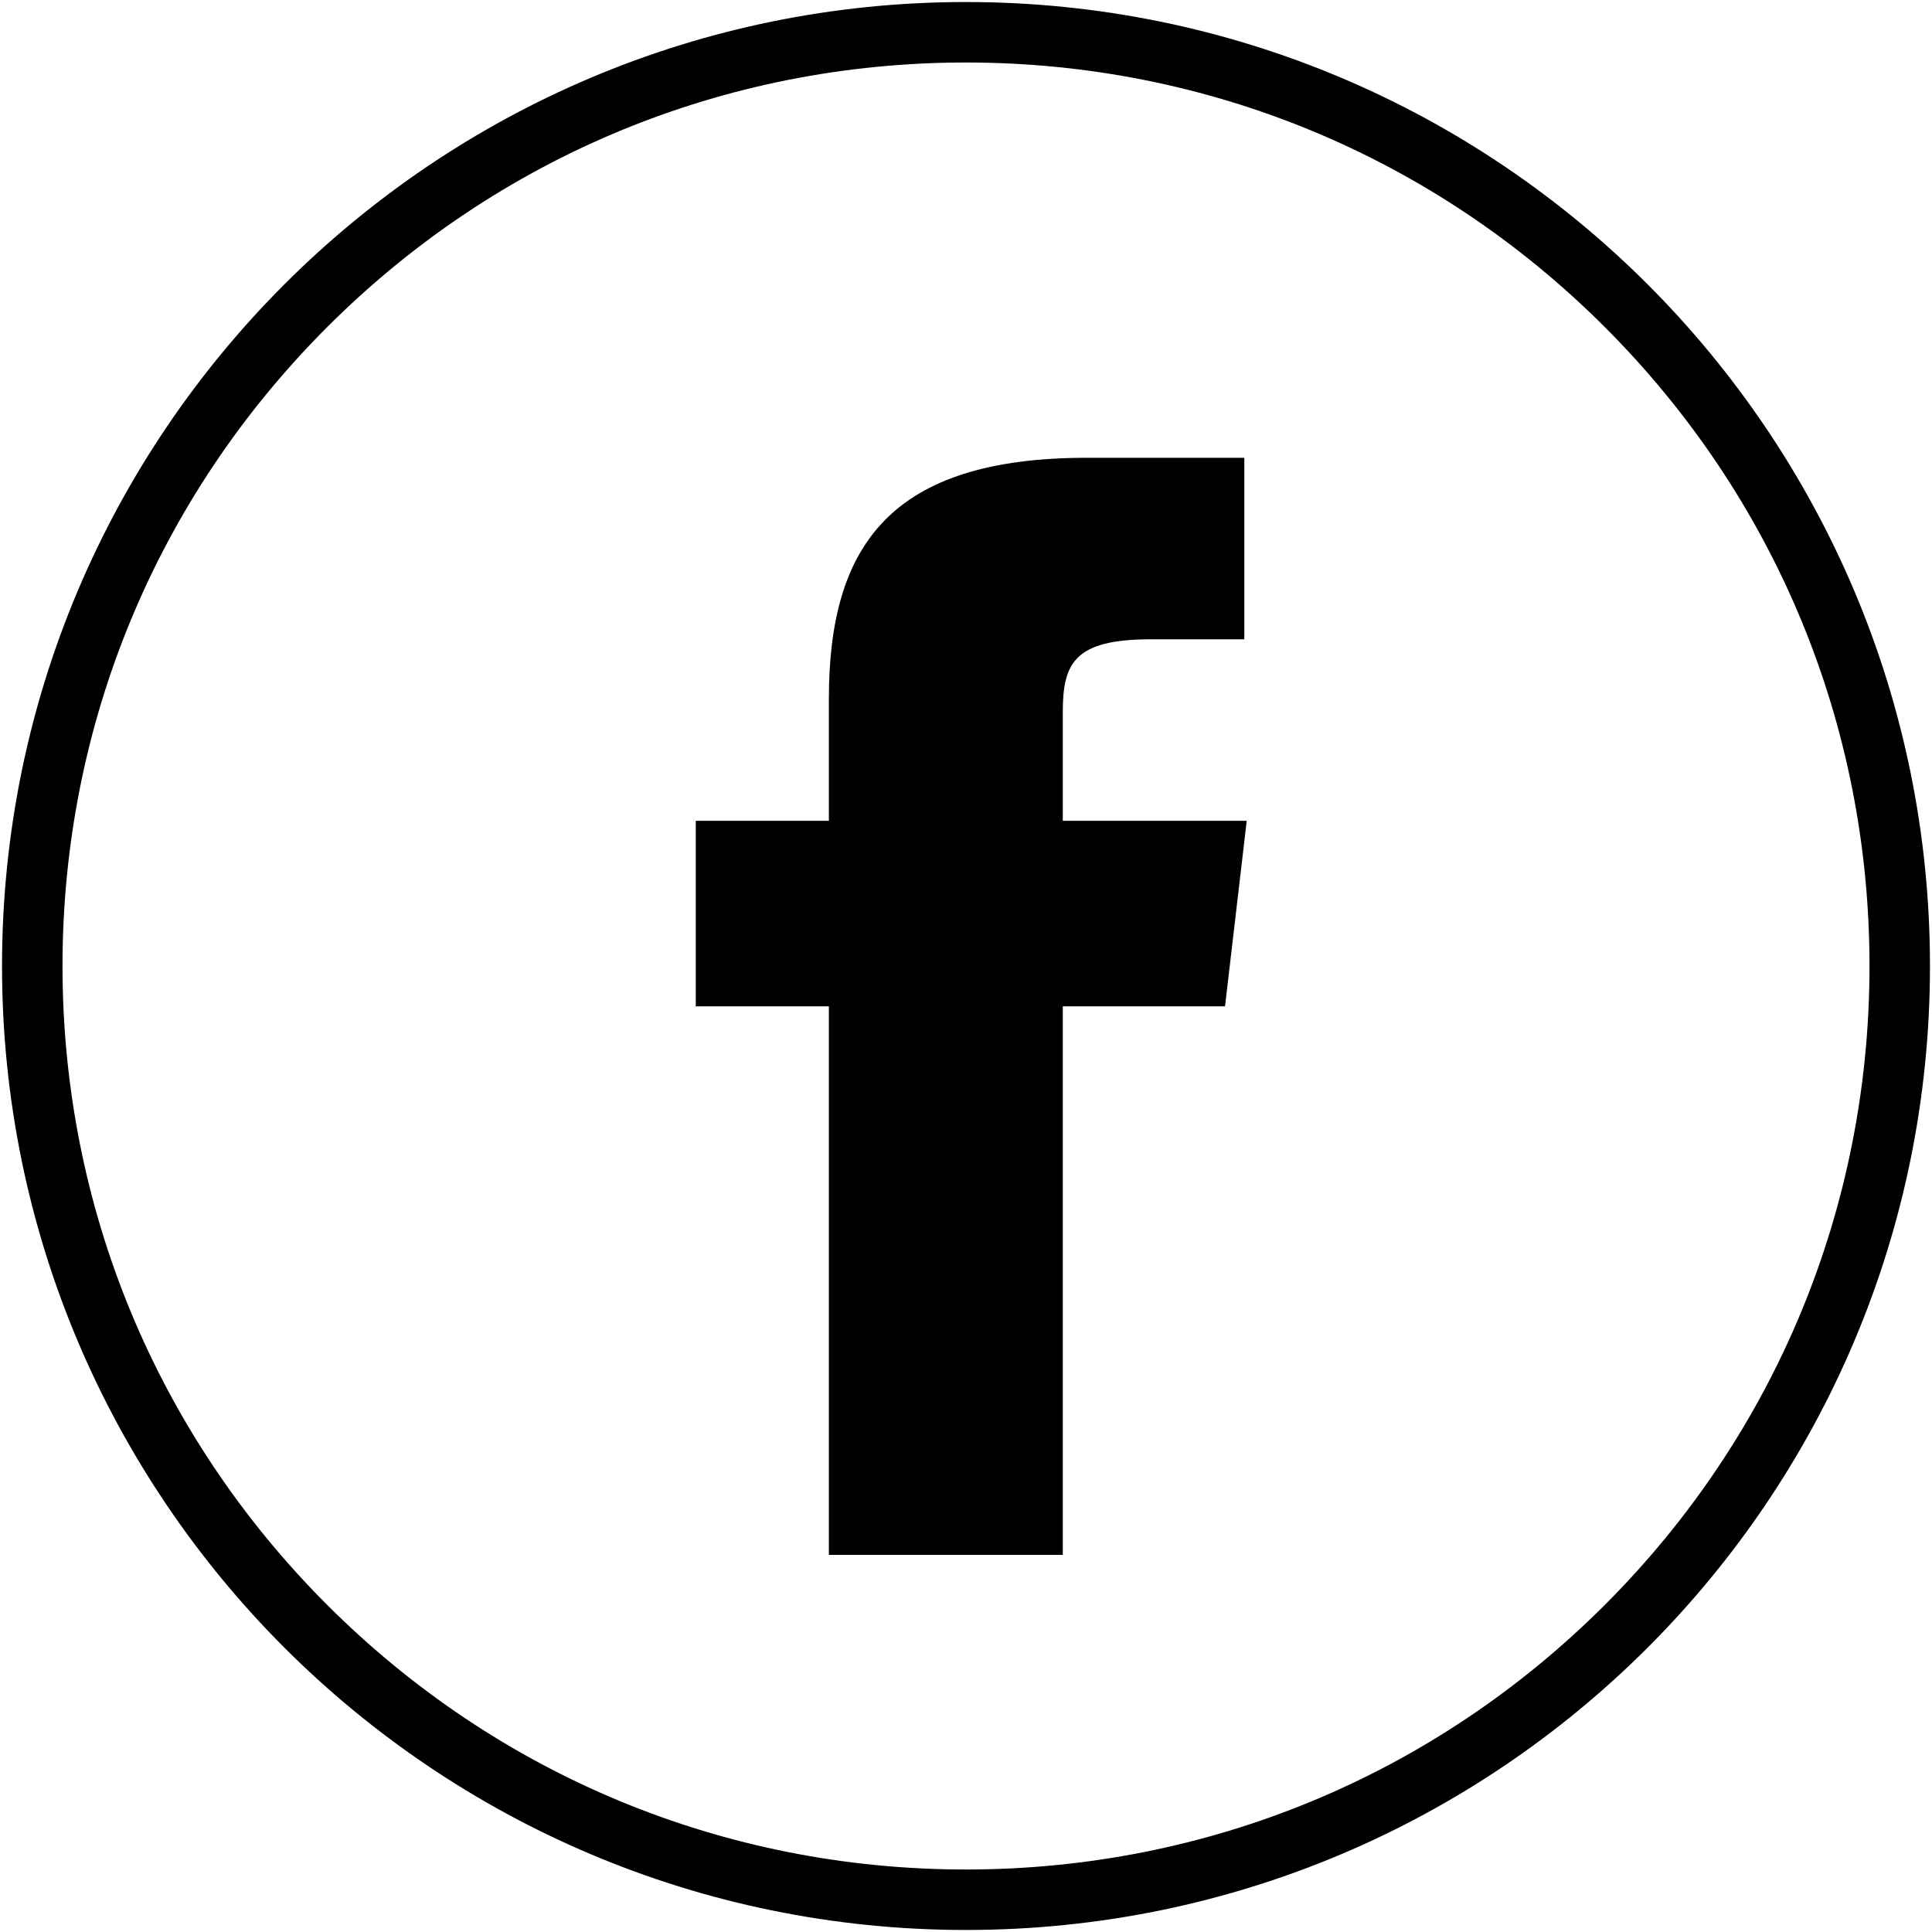
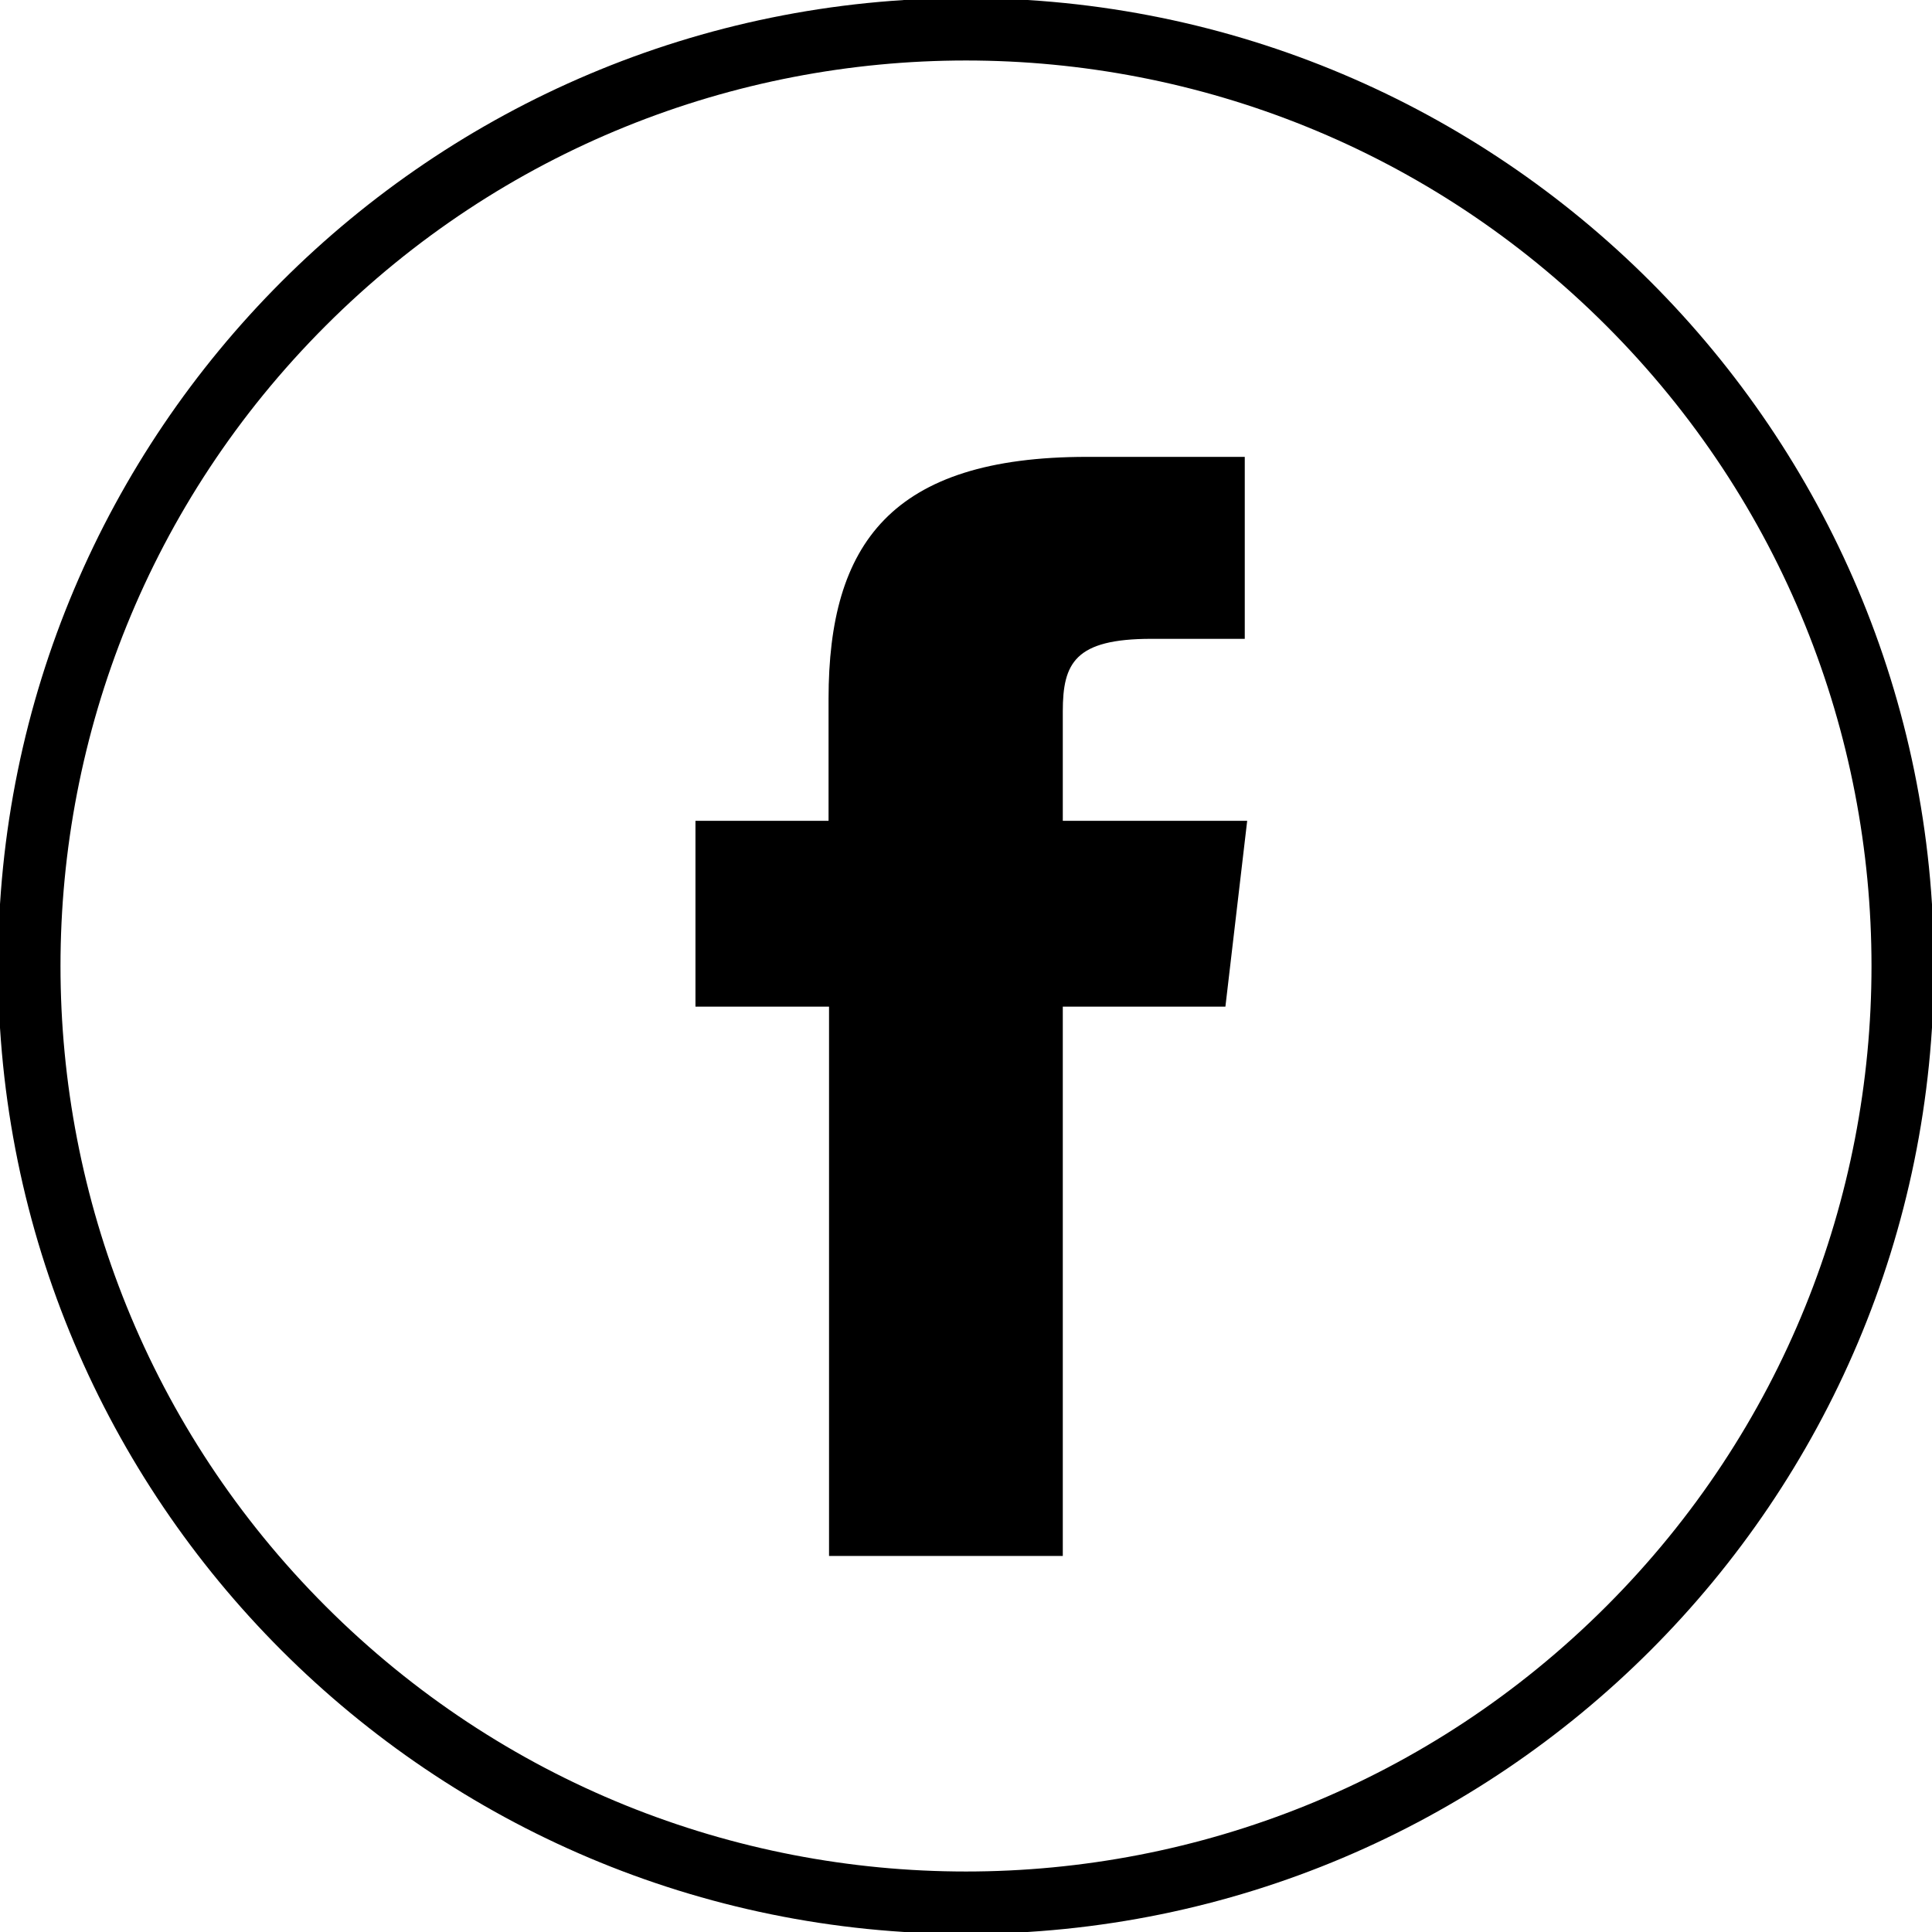
- <svg xmlns="http://www.w3.org/2000/svg" width="40px" height="40px" viewBox="0 0 40 40" version="1.1">
-   <defs />
-   <g id="Page-1" stroke="none" stroke-width="1" fill="none" fill-rule="evenodd">
-     <g id="CASE-Copy" transform="translate(-1250, -72)" fill-rule="nonzero" fill="#000000">
-       <g id="Group-10" transform="translate(1250, 72)">
+ <svg xmlns="http://www.w3.org/2000/svg" id="Layer_1" data-name="Layer 1" viewBox="0 0 39.92 39.92">
+   <g id="Page-1">
+     <g id="CASE-Copy">
+       <g id="Group-10">
        <g id="Group-9">
          <g id="black-fb">
-             <g id="if_facebook_313485">
-               <path d="M22.004,16.994 L22.004,14.739 C22.004,13.722 22.25,13.236 23.83,13.236 L25.762,13.236 L25.762,9.478 L22.505,9.478 C18.452,9.478 17.161,11.278 17.161,14.467 L17.161,16.994 L14.405,16.994 L14.405,20.835 L17.161,20.835 L17.161,32.192 L22.004,32.192 L22.004,20.835 L25.363,20.835 L25.812,16.994 L22.004,16.994 Z" id="Shape" />
-               <path d="M20,0.042 C8.977,0.042 0.042,8.977 0.042,20 C0.042,31.023 8.977,39.958 20,39.958 C31.023,39.958 39.958,31.023 39.958,20 C39.958,8.977 31.023,0.042 20,0.042 Z M33.227,33.227 C29.694,36.76 24.996,38.706 20,38.706 C15.004,38.706 10.306,36.76 6.773,33.227 C3.24,29.694 1.294,24.996 1.294,20 C1.294,15.004 3.24,10.306 6.773,6.773 C10.306,3.24 15.004,1.294 20,1.294 C24.996,1.294 29.694,3.24 33.227,6.773 C36.76,10.306 38.706,15.004 38.706,20 C38.706,24.996 36.76,29.694 33.227,33.227 Z" id="Shape" />
+             <g id="if_facebook_313485" data-name="if facebook 313485">
+               <path id="Shape" d="M22,17V14.74c0-1,.25-1.5,1.83-1.5h1.93V9.48H22.5c-4.05,0-5.34,1.8-5.34,5V17H14.41v3.84h2.76V32.19H22V20.84h3.36L25.81,17H22Z" transform="translate(-0.04 -0.04)" />
+               <path id="Shape-2" data-name="Shape" d="M20,0A20,20,0,1,0,40,20,20,20,0,0,0,20,0ZM33.23,33.23A18.71,18.71,0,0,1,6.77,6.77,18.71,18.71,0,0,1,33.23,33.23Z" transform="translate(-0.04 -0.04)" />
            </g>
          </g>
        </g>
      </g>
    </g>
  </g>
</svg>
